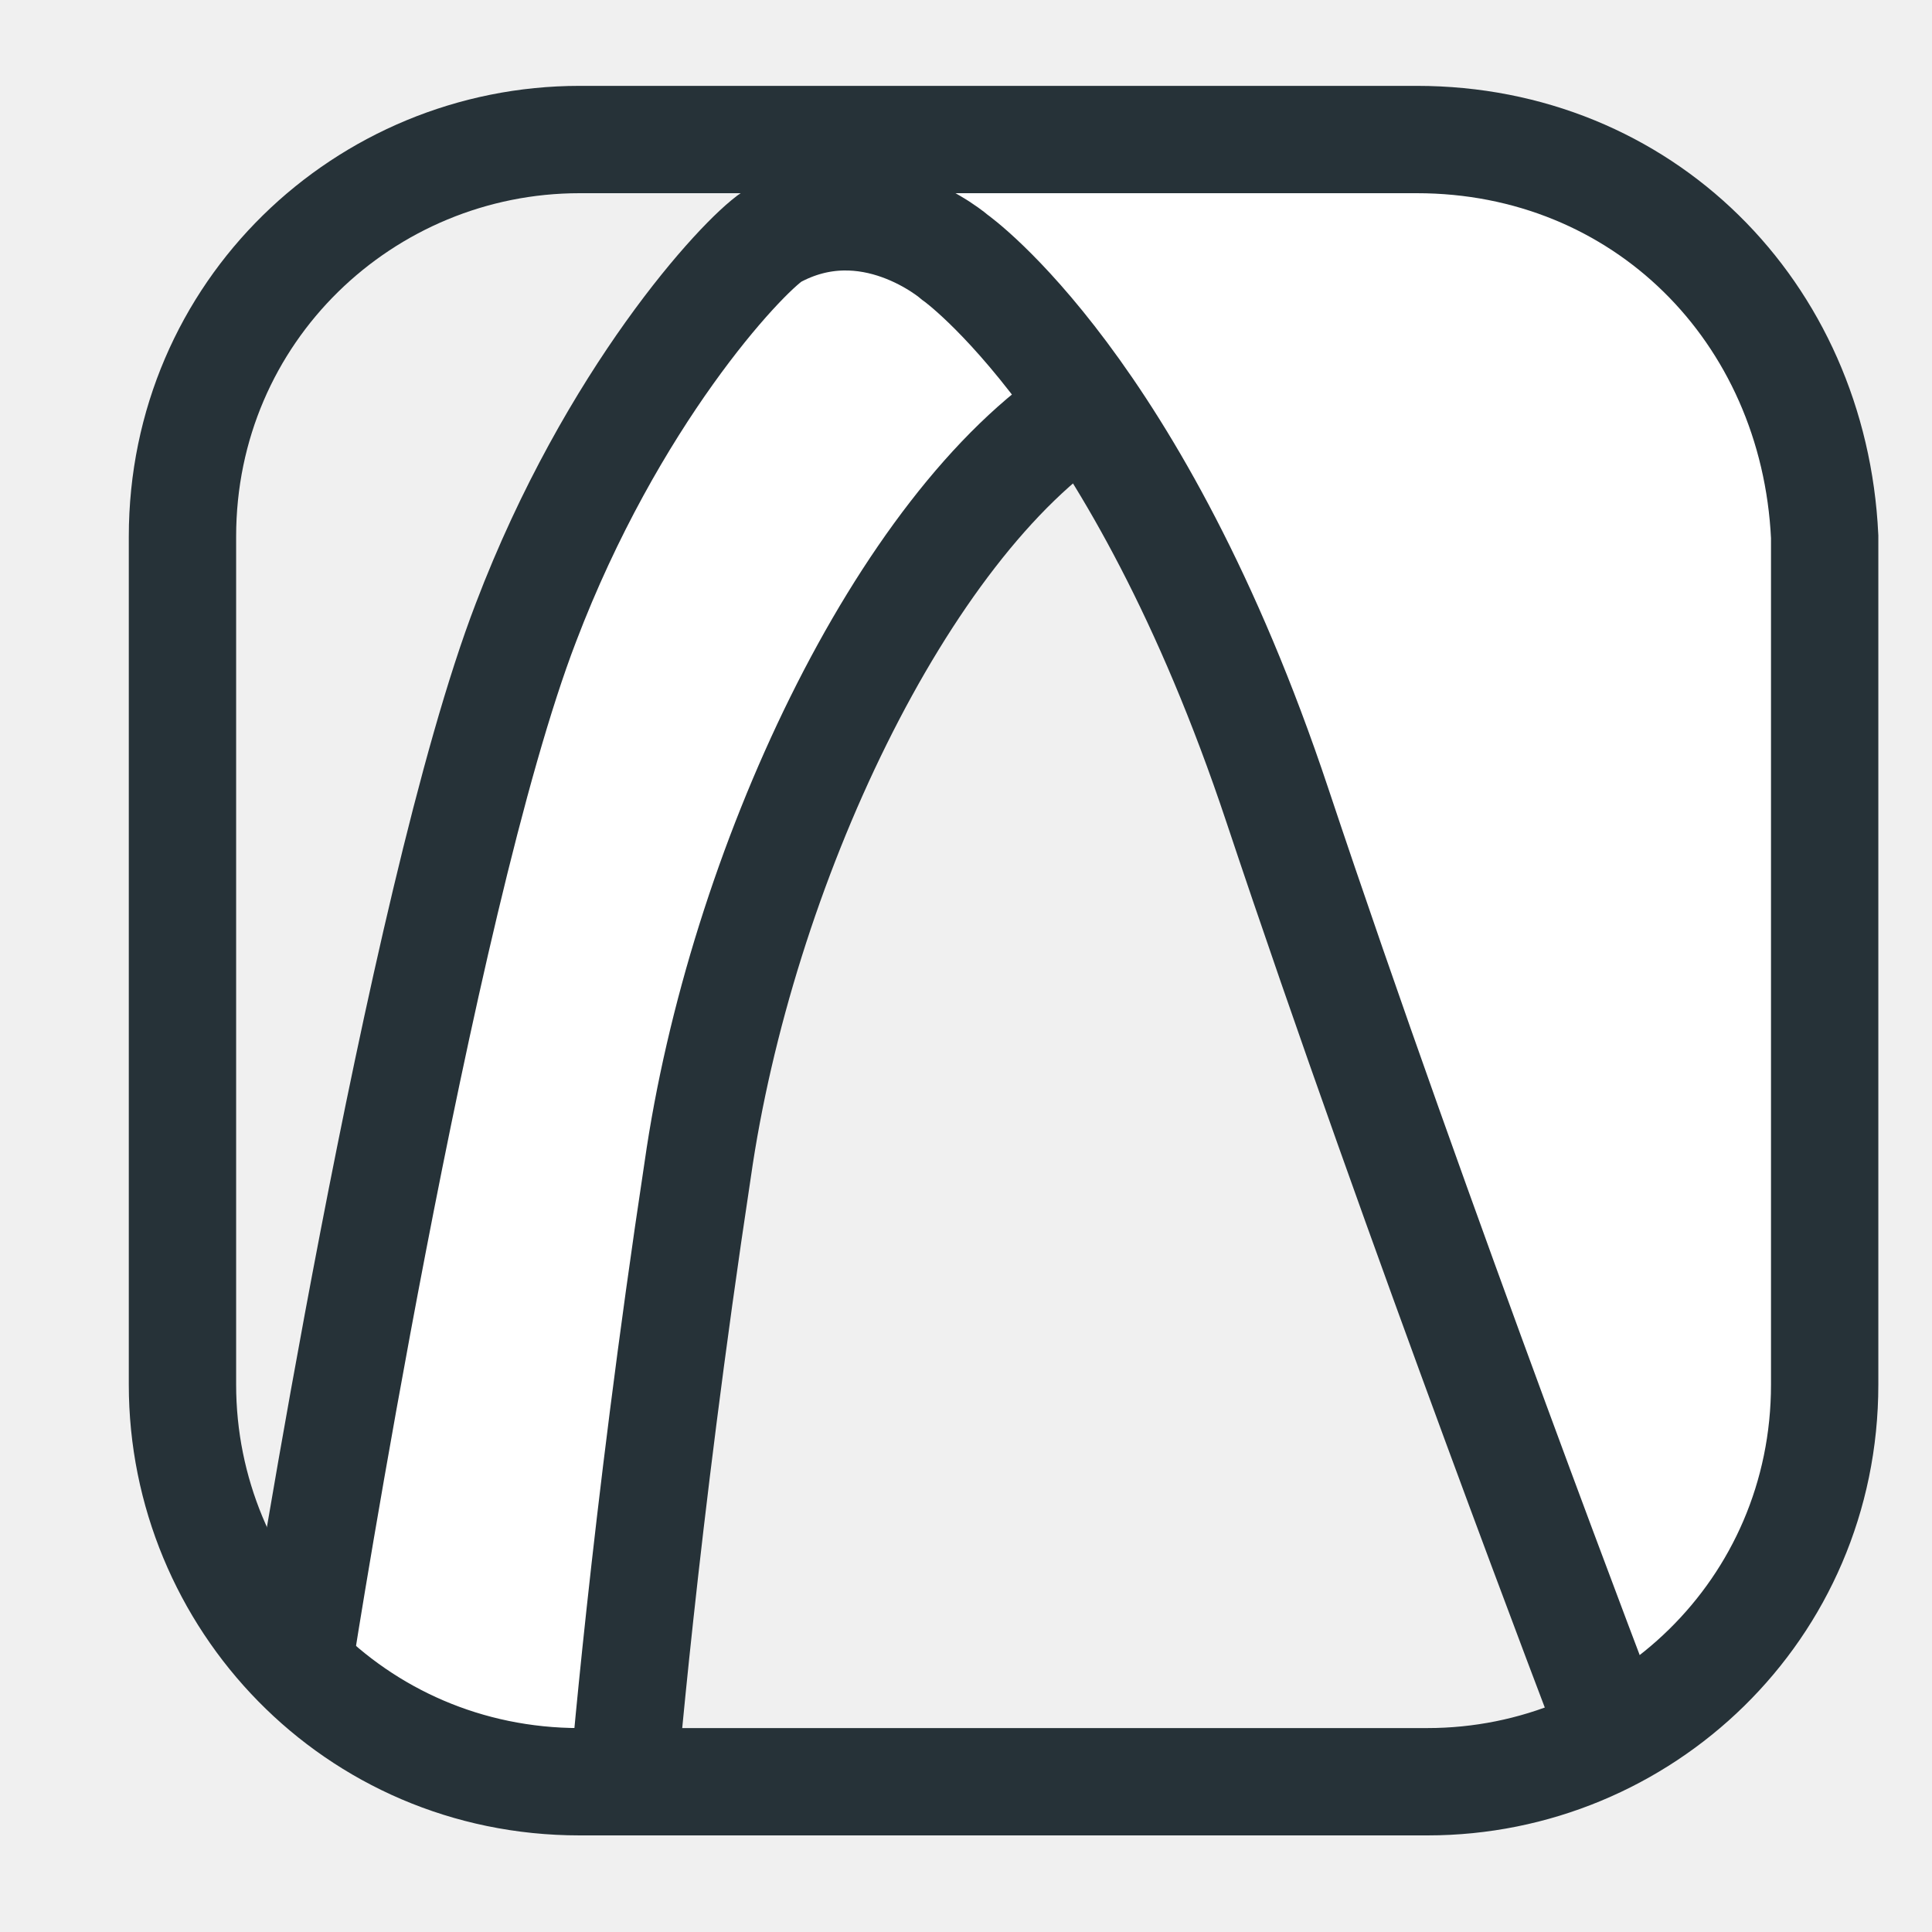
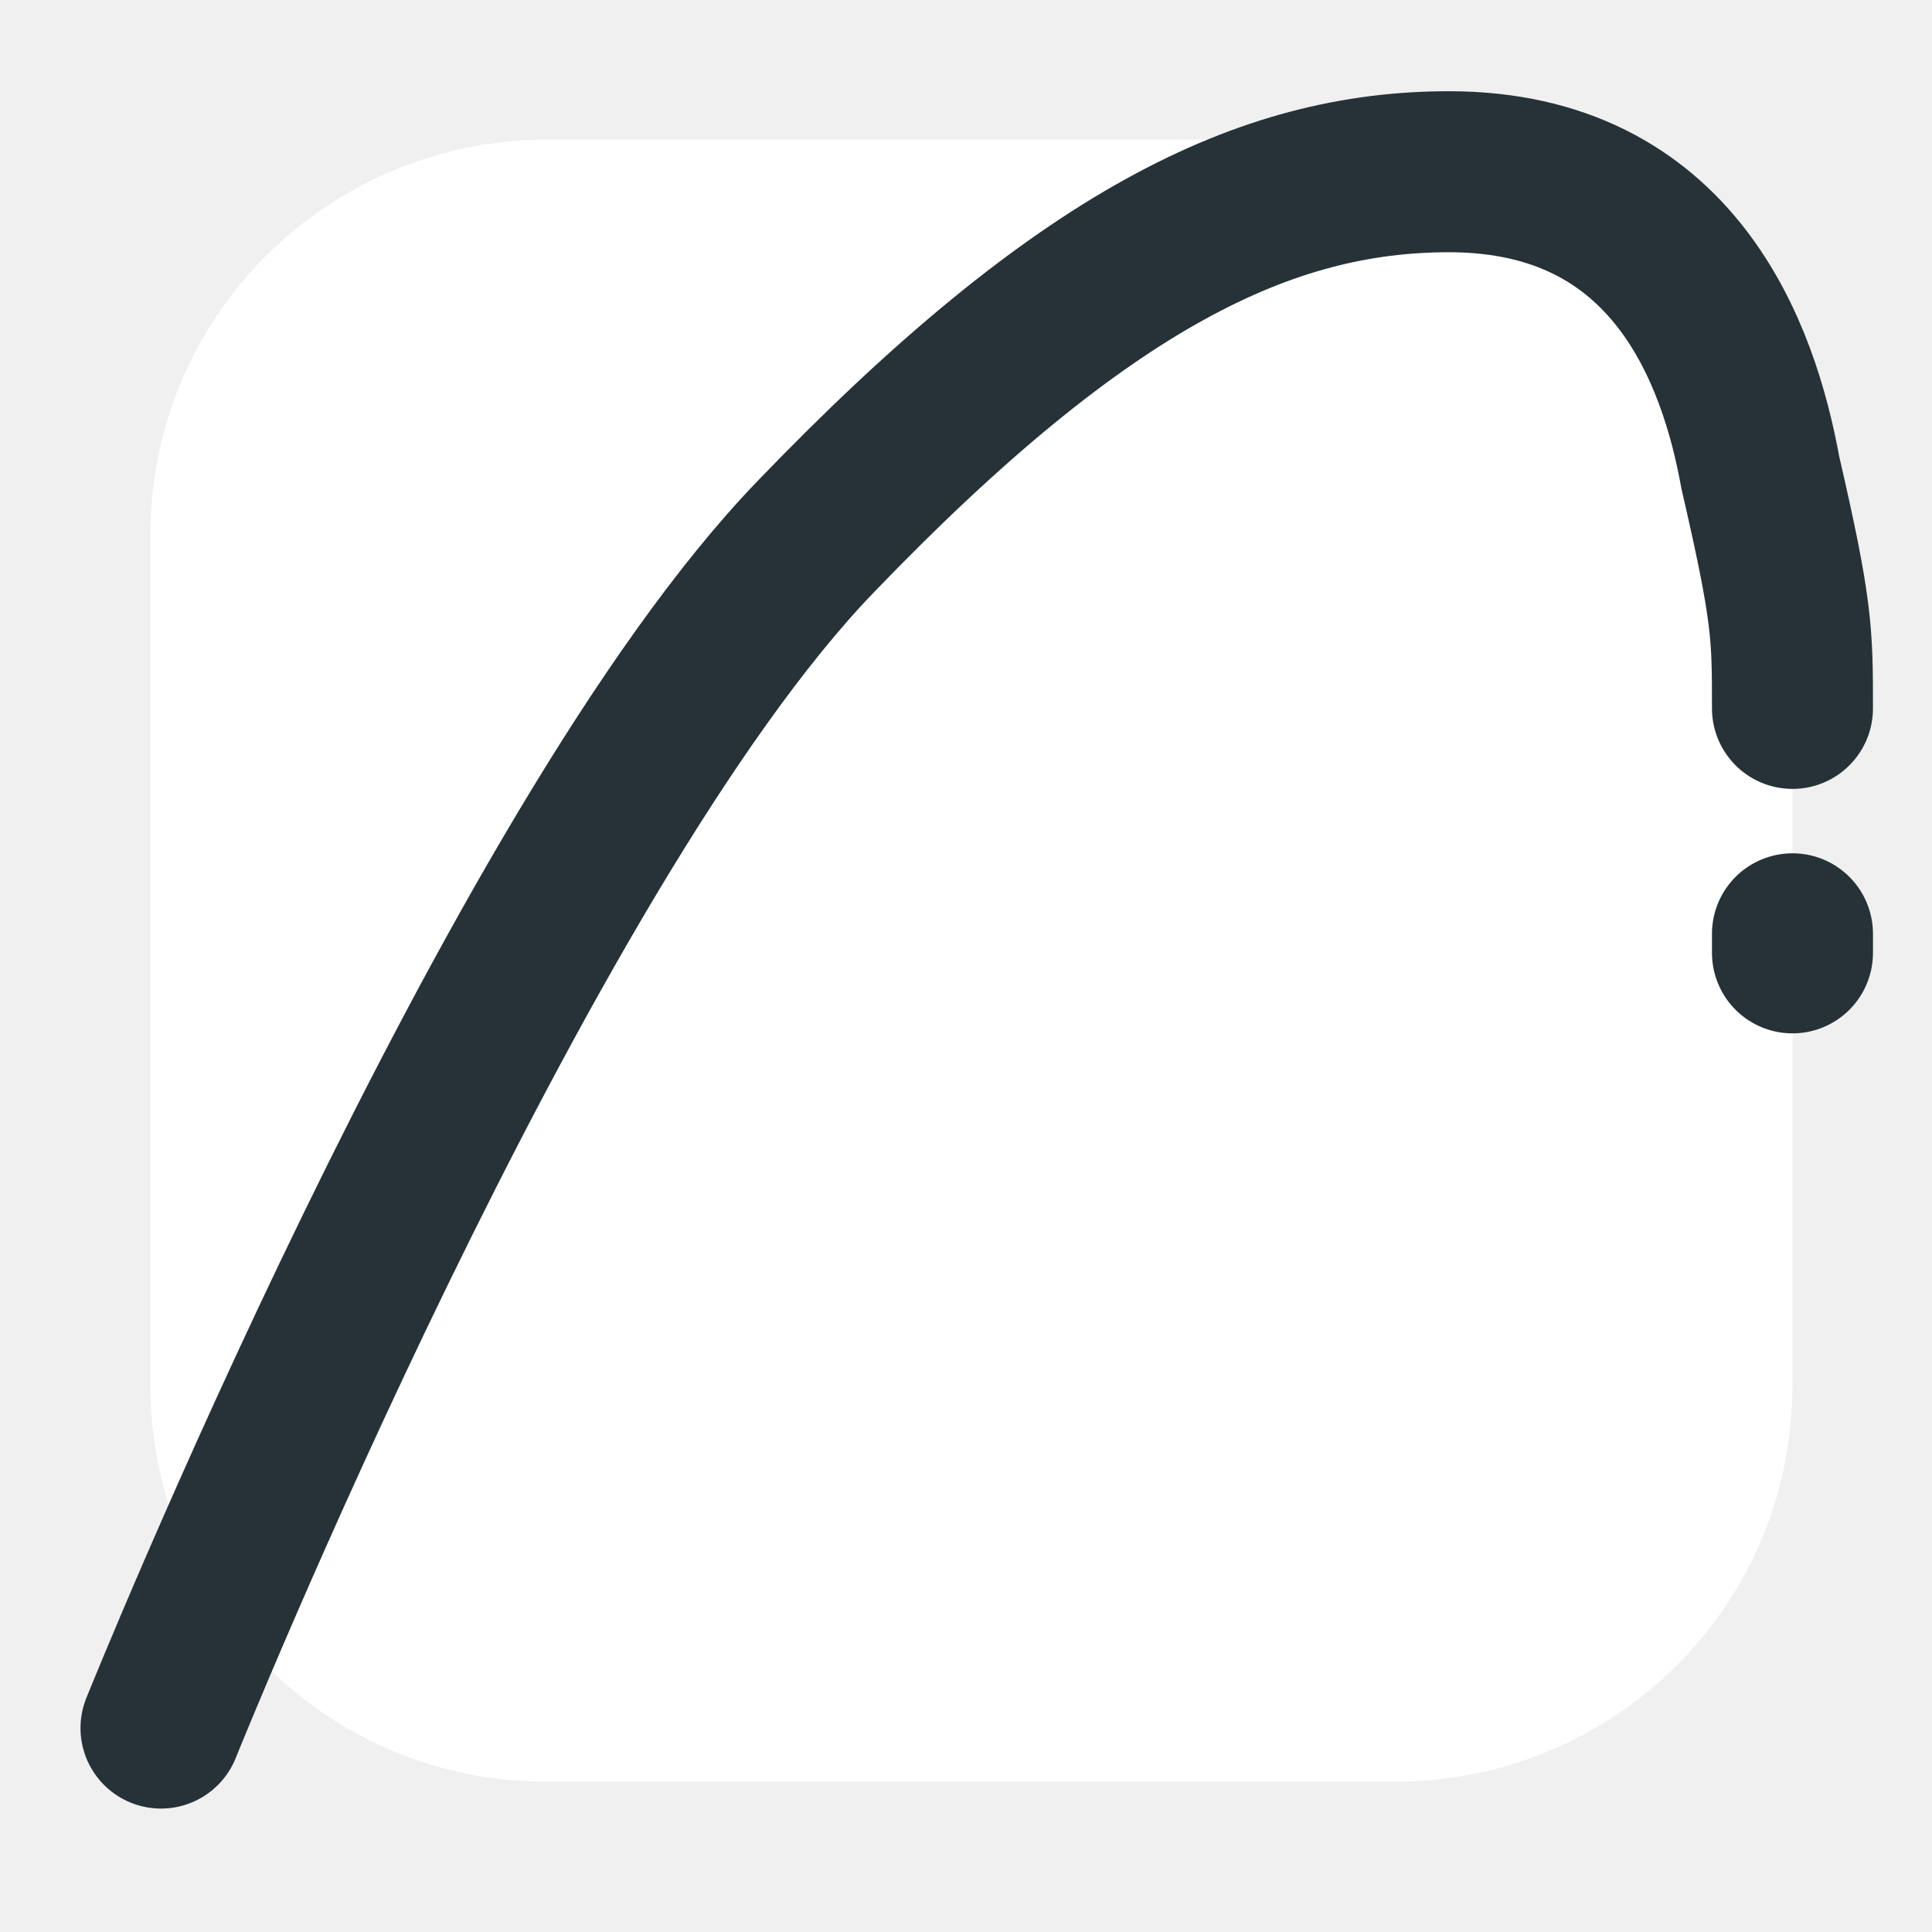
<svg xmlns="http://www.w3.org/2000/svg" version="1.1" id="Layer_1" x="0px" y="0px" width="18px" height="18px" viewBox="0 0 18 18" style="enable-background:new 0 0 18 18;" xml:space="preserve">
  <style type="text/css">
	.st0{fill:#FFFFFF;}
	.st1{fill:none;stroke:#263238;stroke-miterlimit:10;}
	.st2{fill:#FFFFFF;stroke:#263238;stroke-linecap:round;stroke-linejoin:round;stroke-miterlimit:10;}
	.st3{fill:none;stroke:#263238;stroke-linecap:round;stroke-linejoin:round;stroke-miterlimit:10;}
	.st4{fill:#FFFFFF;stroke:#263238;stroke-miterlimit:10;}
	.st5{fill:none;stroke:#0096FF;stroke-miterlimit:10;}
- 	.st6{fill:#FFFFFF;stroke:#263238;stroke-width:1;stroke-miterlimit:9.999;}
+ 	.st6{fill:#FFFFFF;stroke:#263238;stroke-width:1;stroke-miterlimit:10;}
	.st7{fill:none;stroke:#263238;stroke-width:2;stroke-linecap:round;stroke-miterlimit:10;}
	.st8{fill:none;stroke:#0096FF;stroke-width:1.5;stroke-linecap:round;stroke-miterlimit:10;}
	.st9{fill:none;}
+ 	.st10{fill:none;stroke:#263238;stroke-width:1.5;stroke-linecap:round;stroke-miterlimit:10;}
</style>
-   <path class="st0" d="M13.1,1.4L7.5,1.7L6.3,3.1C4.6,5,4.3,6.9,4.3,8.9L3,14.5c0,2,0.5,1.9,2.5,1.9l1.2-6.5l2.6-5.1l1.1-0.6l2.5,6.1  l2,5.4c2,0,1.9-0.9,1.9-3V5.1C16.8,3,15.2,1.4,13.1,1.4z" />
-   <path class="st1" d="M2.8,15.4c0,0,1.1-7,2.1-9.6c0.8-2.1,2-3.4,2.3-3.6c0.9-0.5,1.7,0.2,1.7,0.2s1.7,1.2,3,5.1s3.1,8.6,3.1,8.6" />
-   <path class="st1" d="M5.8,16.7c0,0,0.2-2.5,0.7-5.8c0.4-2.8,1.9-6,3.6-7.1" />
+   <path class="st0" d="M-15.1-7.2l-5.6,0.3l-1.2,1.4c-1.7,1.9-2,3.8-2,5.8l-1.3,5.6c0,2,0.5,1.9,2.5,1.9l1.2-6.5l2.6-5.1l1.1-0.6  l2.5,6.1l2,5.4c2,0,1.9-0.9,1.9-3v-7.6C-11.4-5.6-13-7.2-15.1-7.2z" />
+   <path class="st1" d="M-25.4,6.8c0,0,1.1-7,2.1-9.6c0.8-2.1,2-3.4,2.3-3.6c0.9-0.5,1.7,0.2,1.7,0.2s1.7,1.2,3,5.1s3.1,8.6,3.1,8.6" />
+   <path class="st1" d="M-22.4,8.1c0,0,0.2-2.5,0.7-5.8c0.4-2.8,1.9-6,3.6-7.1" />
  <g id="Layer_1_1_">
    <path class="st2" d="M30.6,0.6" />
    <path class="st2" d="M30.6-7.4" />
    <path class="st3" d="M33.1-10.9h-1.9c-1.2,0-2.1-0.7-2.1-1.6v-3.4" />
    <path class="st3" d="M29.4-15.9h-6.6c-0.4,0-0.7,0.3-0.7,0.7V0.3c0,0.4,0.3,0.7,0.7,0.7h8.1" />
    <polyline class="st3" points="29.4,-15.9 33.1,-11.5 33.1,-7.7  " />
    <path class="st4" d="M9.8-6h-6c-1.1,0-2-0.9-2-2l0,0c0-1.1,0.9-2,2-2h6c1.1,0,2,0.9,2,2l0,0C11.7-6.9,10.9-6,9.8-6z" />
    <path class="st5" d="M16.8-7.3h-6c-1.1,0-2-0.9-2-2l0,0c0-1.1,0.9-2,2-2h6c1.1,0,2,0.9,2,2l0,0C18.7-8.2,17.9-7.3,16.8-7.3z" />
-     <ellipse transform="matrix(0.9372 -0.3489 0.3489 0.9372 3.6701 9.3295)" class="st6" cx="27.7" cy="-5.5" rx="4.2" ry="4.4" />
+     <ellipse transform="matrix(0.9372 -0.3489 0.3489 0.9372 3.6565 9.3233)" class="st6" cx="27.7" cy="-5.5" rx="4.2" ry="4.4" />
    <line class="st7" x1="37.7" y1="0.1" x2="31.8" y2="-2.8" />
    <polyline class="st8" points="26,-4.9 27.6,-3.6 31.1,-8.3  " />
    <path class="st4" d="M38.3-26.8c0-3.5-3.7-6.4-8.2-6.4s-8.2,2.9-8.2,6.4s3.7,6.4,8.2,6.4c0.8,0,1.1,0,1.8-0.1   c0.5-0.1,1.8,2.4,2.2,2.2c0.5-0.2,0.4-3.1,0.8-3.3C37-22.8,38.3-24.7,38.3-26.8z" />
    <g>
      <rect x="26.4" y="-33.2" class="st9" width="8.8" height="12.5" />
      <text transform="matrix(1 0 0 1 26.394 -22.1956)" style="fill:#0096FF; font-family:'ArialRoundedMTBold'; font-size:13px;">?</text>
    </g>
  </g>
  <g id="Layer_2_1_">
</g>
-   <path class="st1" d="M13.2,1.3H5.4c-2,0-3.7,1.6-3.7,3.7v7.9c0,2,1.6,3.7,3.7,3.7h7.9c2,0,3.7-1.6,3.7-3.7V5  C16.9,2.9,15.3,1.3,13.2,1.3z" />
+   <path class="st1" d="M-15-7.3h-7.8c-2,0-3.7,1.6-3.7,3.7v7.9c0,2,1.6,3.7,3.7,3.7h7.9c2,0,3.7-1.6,3.7-3.7v-7.9  C-11.3-5.7-12.9-7.3-15-7.3z" />
+   <path class="st0" d="M12.9,1.3H5.1c-2,0-3.7,1.6-3.7,3.7v7.9c0,2,1.6,3.7,3.7,3.7H13c2,0,3.7-1.6,3.7-3.7V5  C16.6,2.9,15,1.3,12.9,1.3z" />
  <path class="st4" d="M33.1,14.6" />
  <path class="st4" d="M-11.9,19.8" />
-   <path class="st1" d="M7.2,17.1" />
-   <path class="st1" d="M10.6,17.1" />
-   <path class="st1" d="M8.2,16" />
-   <path class="st0" d="M9,15.2" />
-   <path class="st0" d="M10,15.3" />
+   <path class="st1" d="M-21,8.5" />
+   <path class="st1" d="M-17.6,8.5" />
+   <path class="st1" d="M-20,7.4" />
+   <path class="st0" d="M-19.2,6.6" />
+   <path class="st0" d="M-18.2,6.7" />
  <rect x="-22.8" y="22.3" class="st9" width="20.4" height="12.3" />
  <text transform="matrix(1 0 0 1 -22.8102 29.9948)" style="fill:#0096FF; font-family:'MetaSerifOT-Medi'; font-size:10.5px;">JHP</text>
+   <path class="st10" d="M1.5,16.1c0,0,3.3-8.2,6.1-11.1c2.5-2.6,4.2-3.4,5.9-3.4c2.1,0,2.7,1.7,2.9,2.8c0.3,1.3,0.3,1.5,0.3,2.2" />
+   <path class="st10" d="M16.7,8.7C16.7,8.7,16.7,9.1,16.7,8.7" />
</svg>
